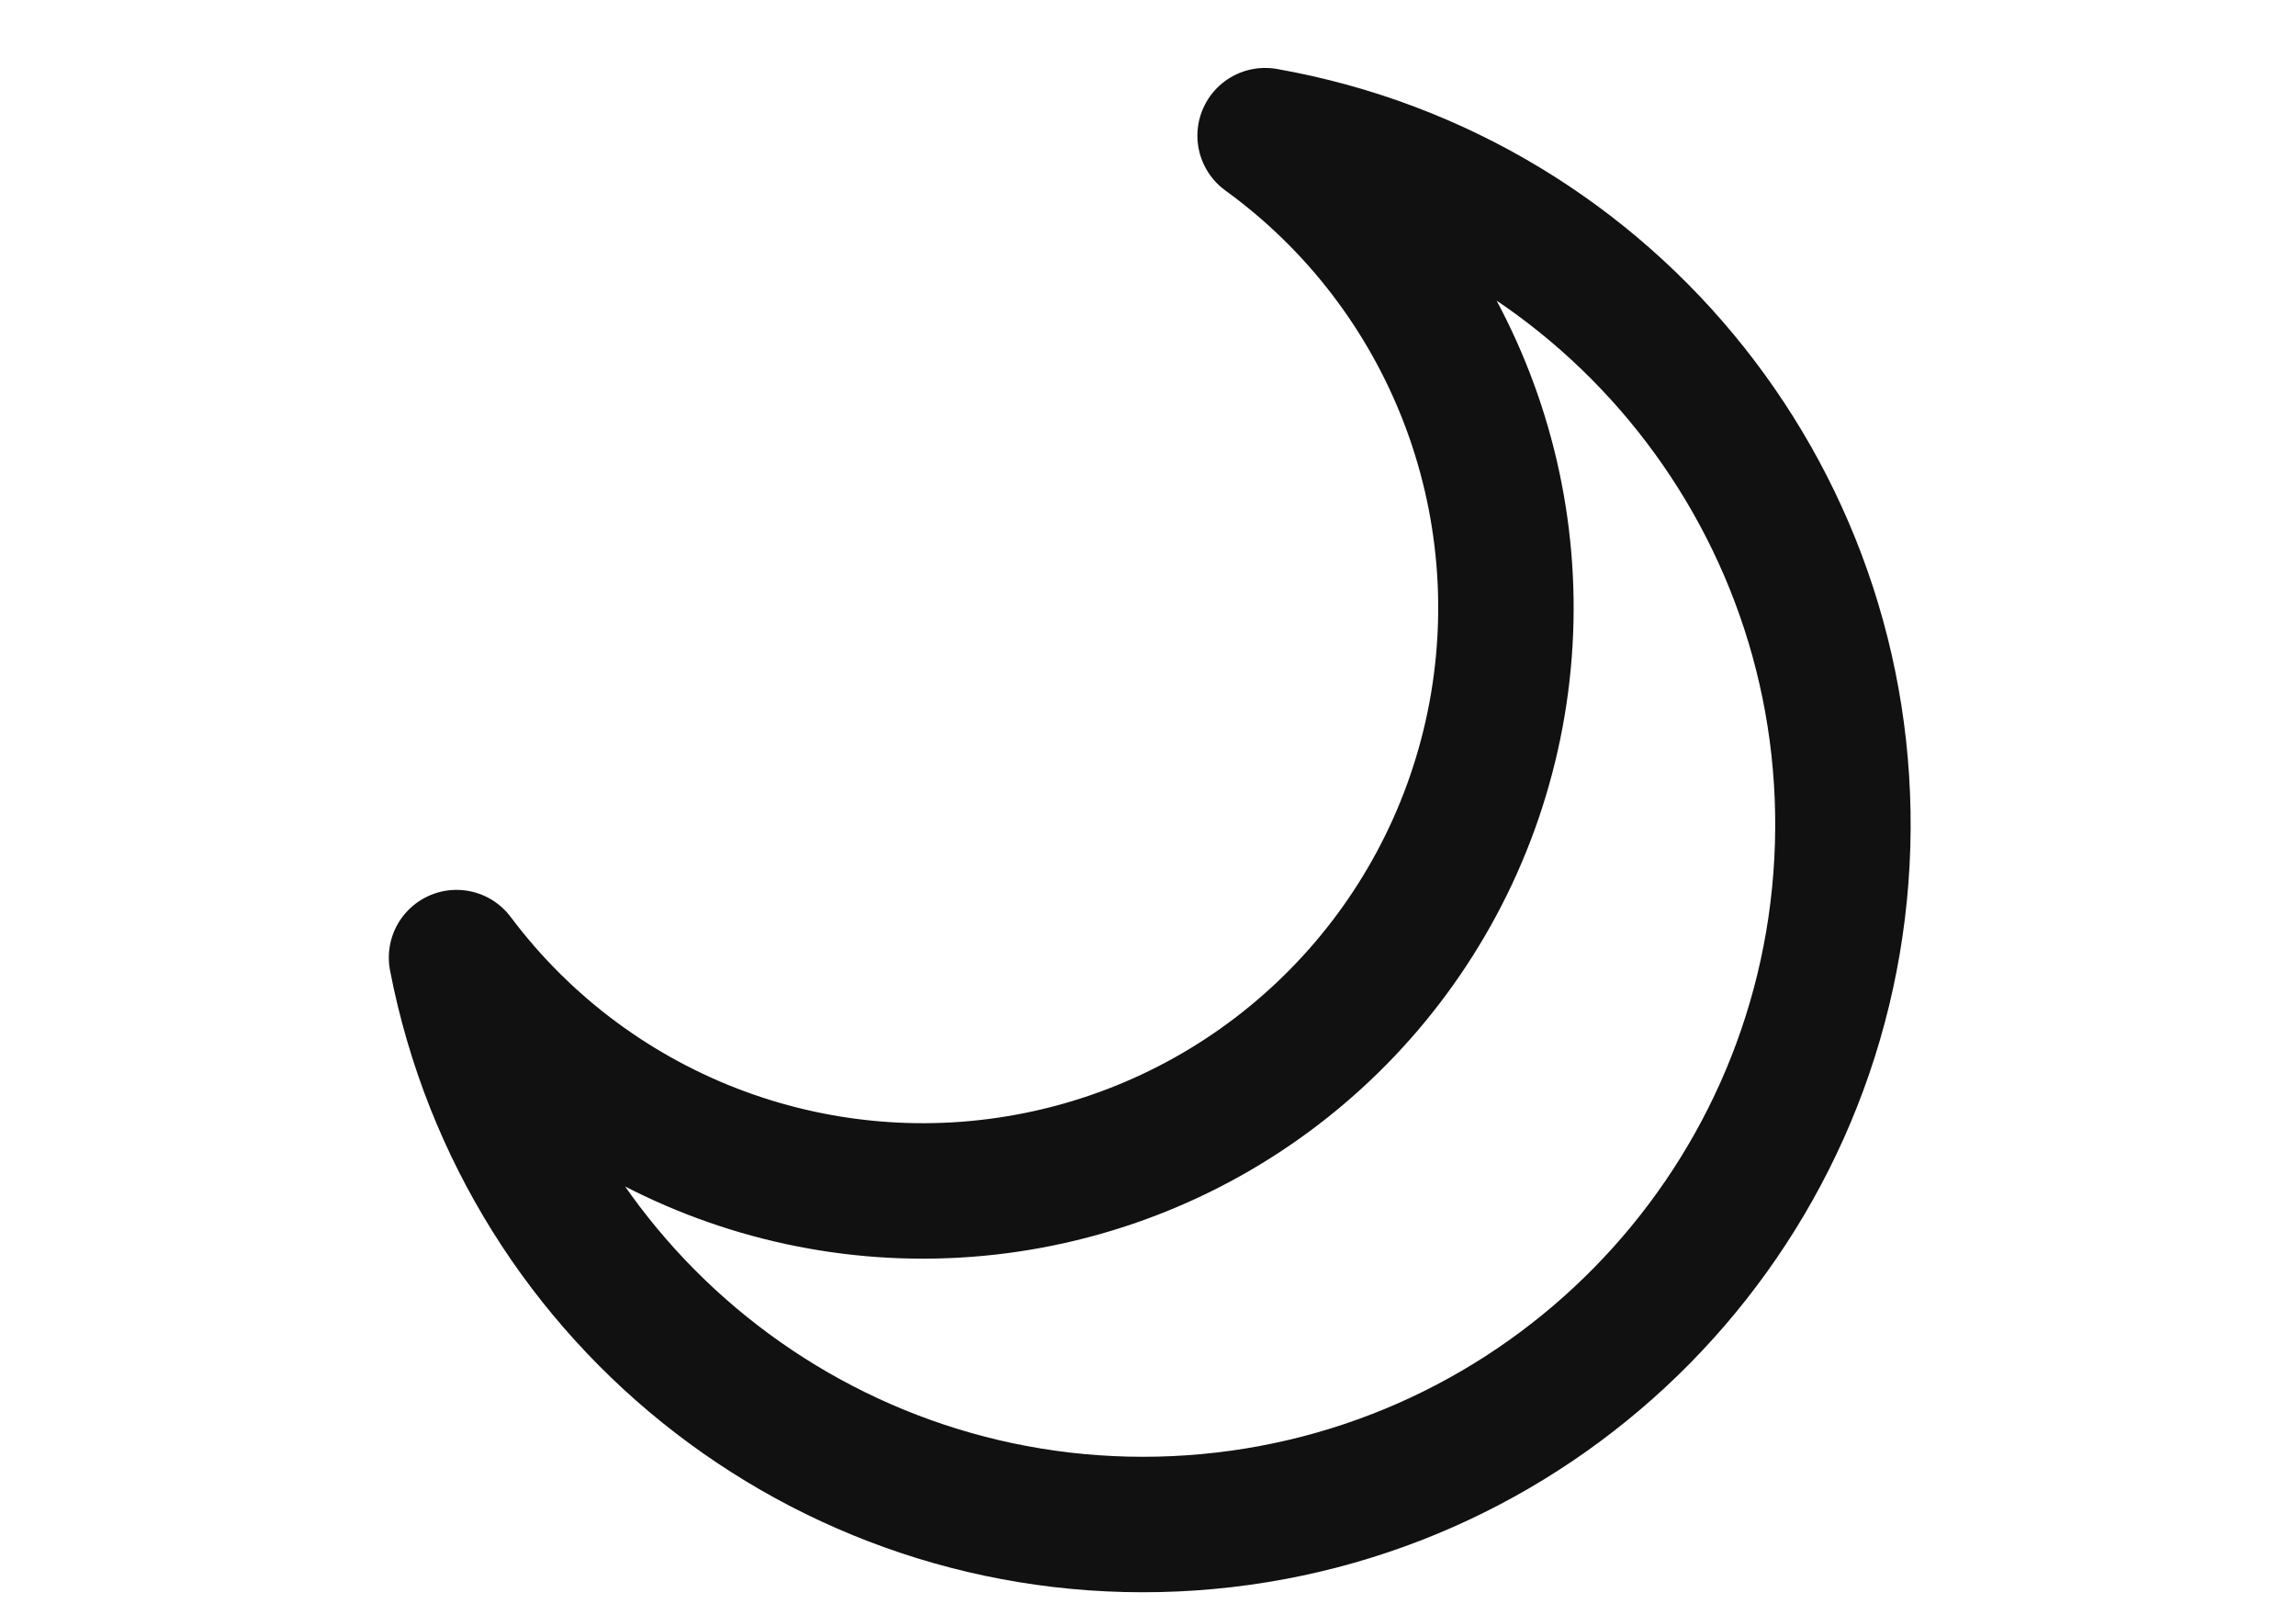
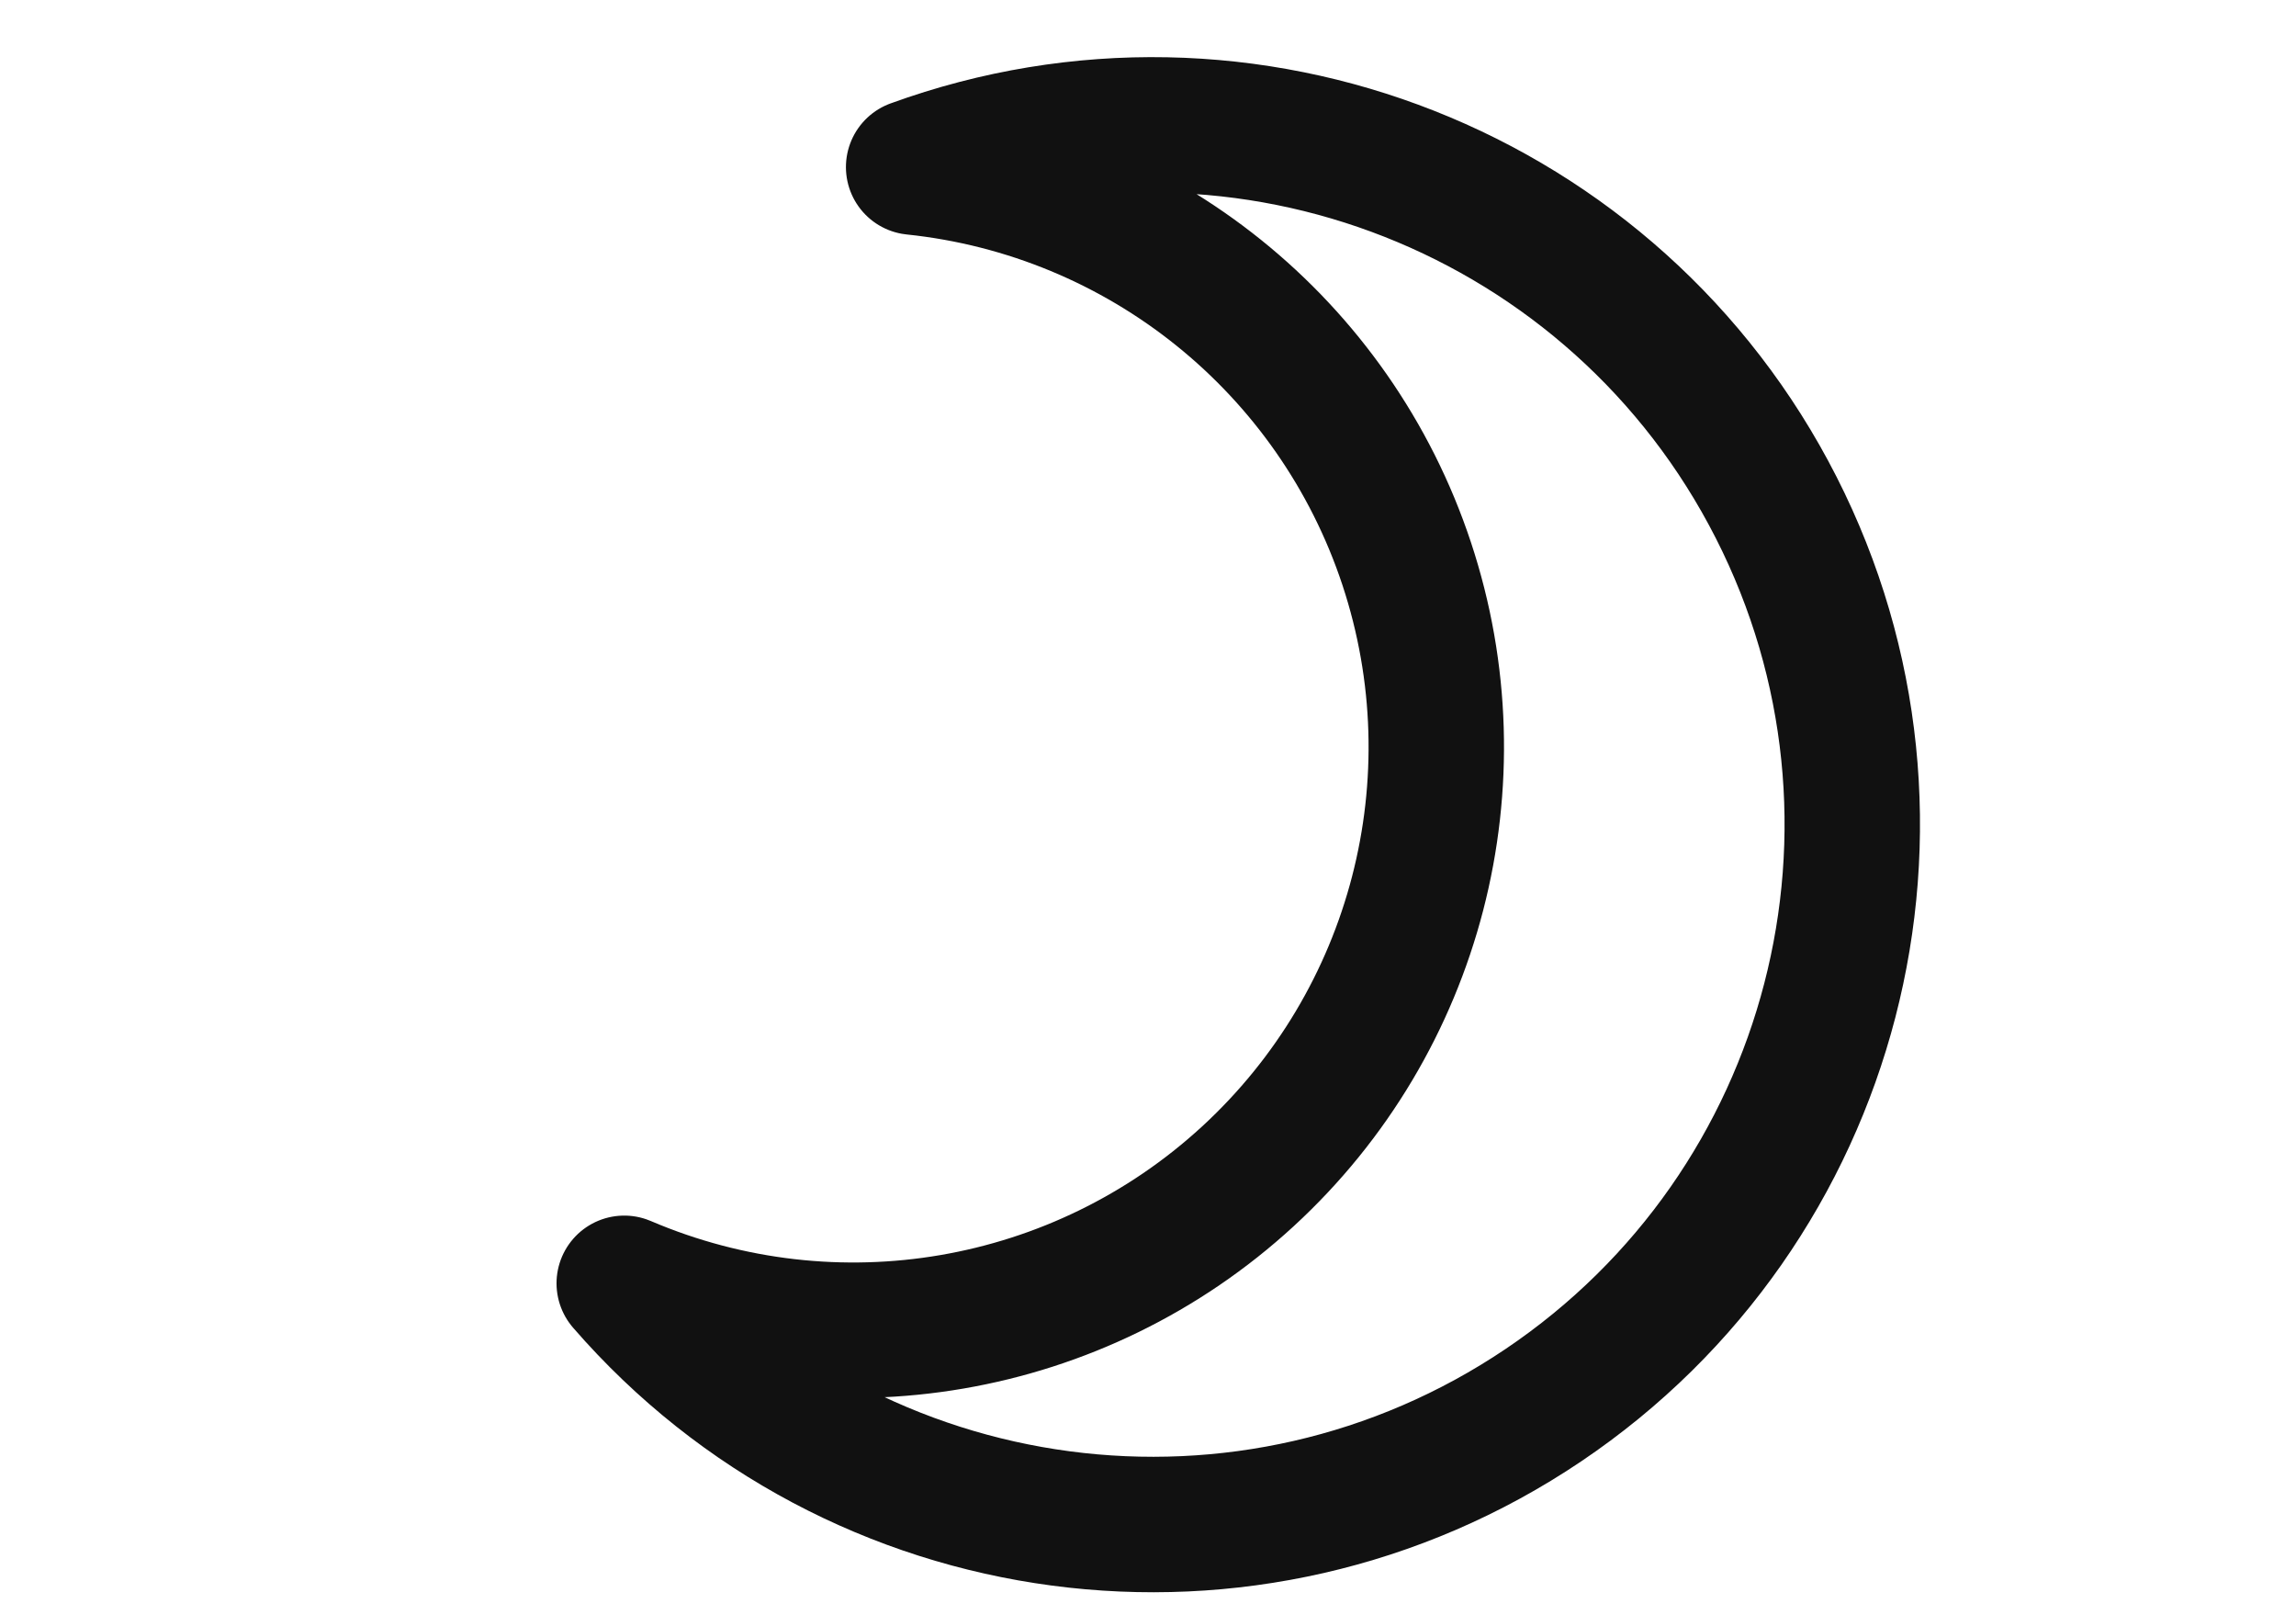
<svg xmlns="http://www.w3.org/2000/svg" viewBox="0 0 256 180" role="img" aria-label="Moon">
-   <g transform="rotate(15 128 90)">
-     <g transform="translate(256 0) scale(-1 1)">
-       <path d="M134.767 14.294A78 78 0 1 0 198.138 126.126A65 65 0 1 1 134.767 14.294Z" fill="none" stroke="#111111" stroke-width="15.1" stroke-linecap="round" stroke-linejoin="round" />
-     </g>
+   <g transform="translate(256 0) scale(-1 1) rotate(15 128 90)">
+     <path d="M134.767 14.294A78 78 0 1 0 198.138 126.126A65 65 0 1 1 134.767 14.294Z" fill="none" stroke="#111111" stroke-width="15.1" stroke-linecap="round" stroke-linejoin="round" />
  </g>
</svg>
